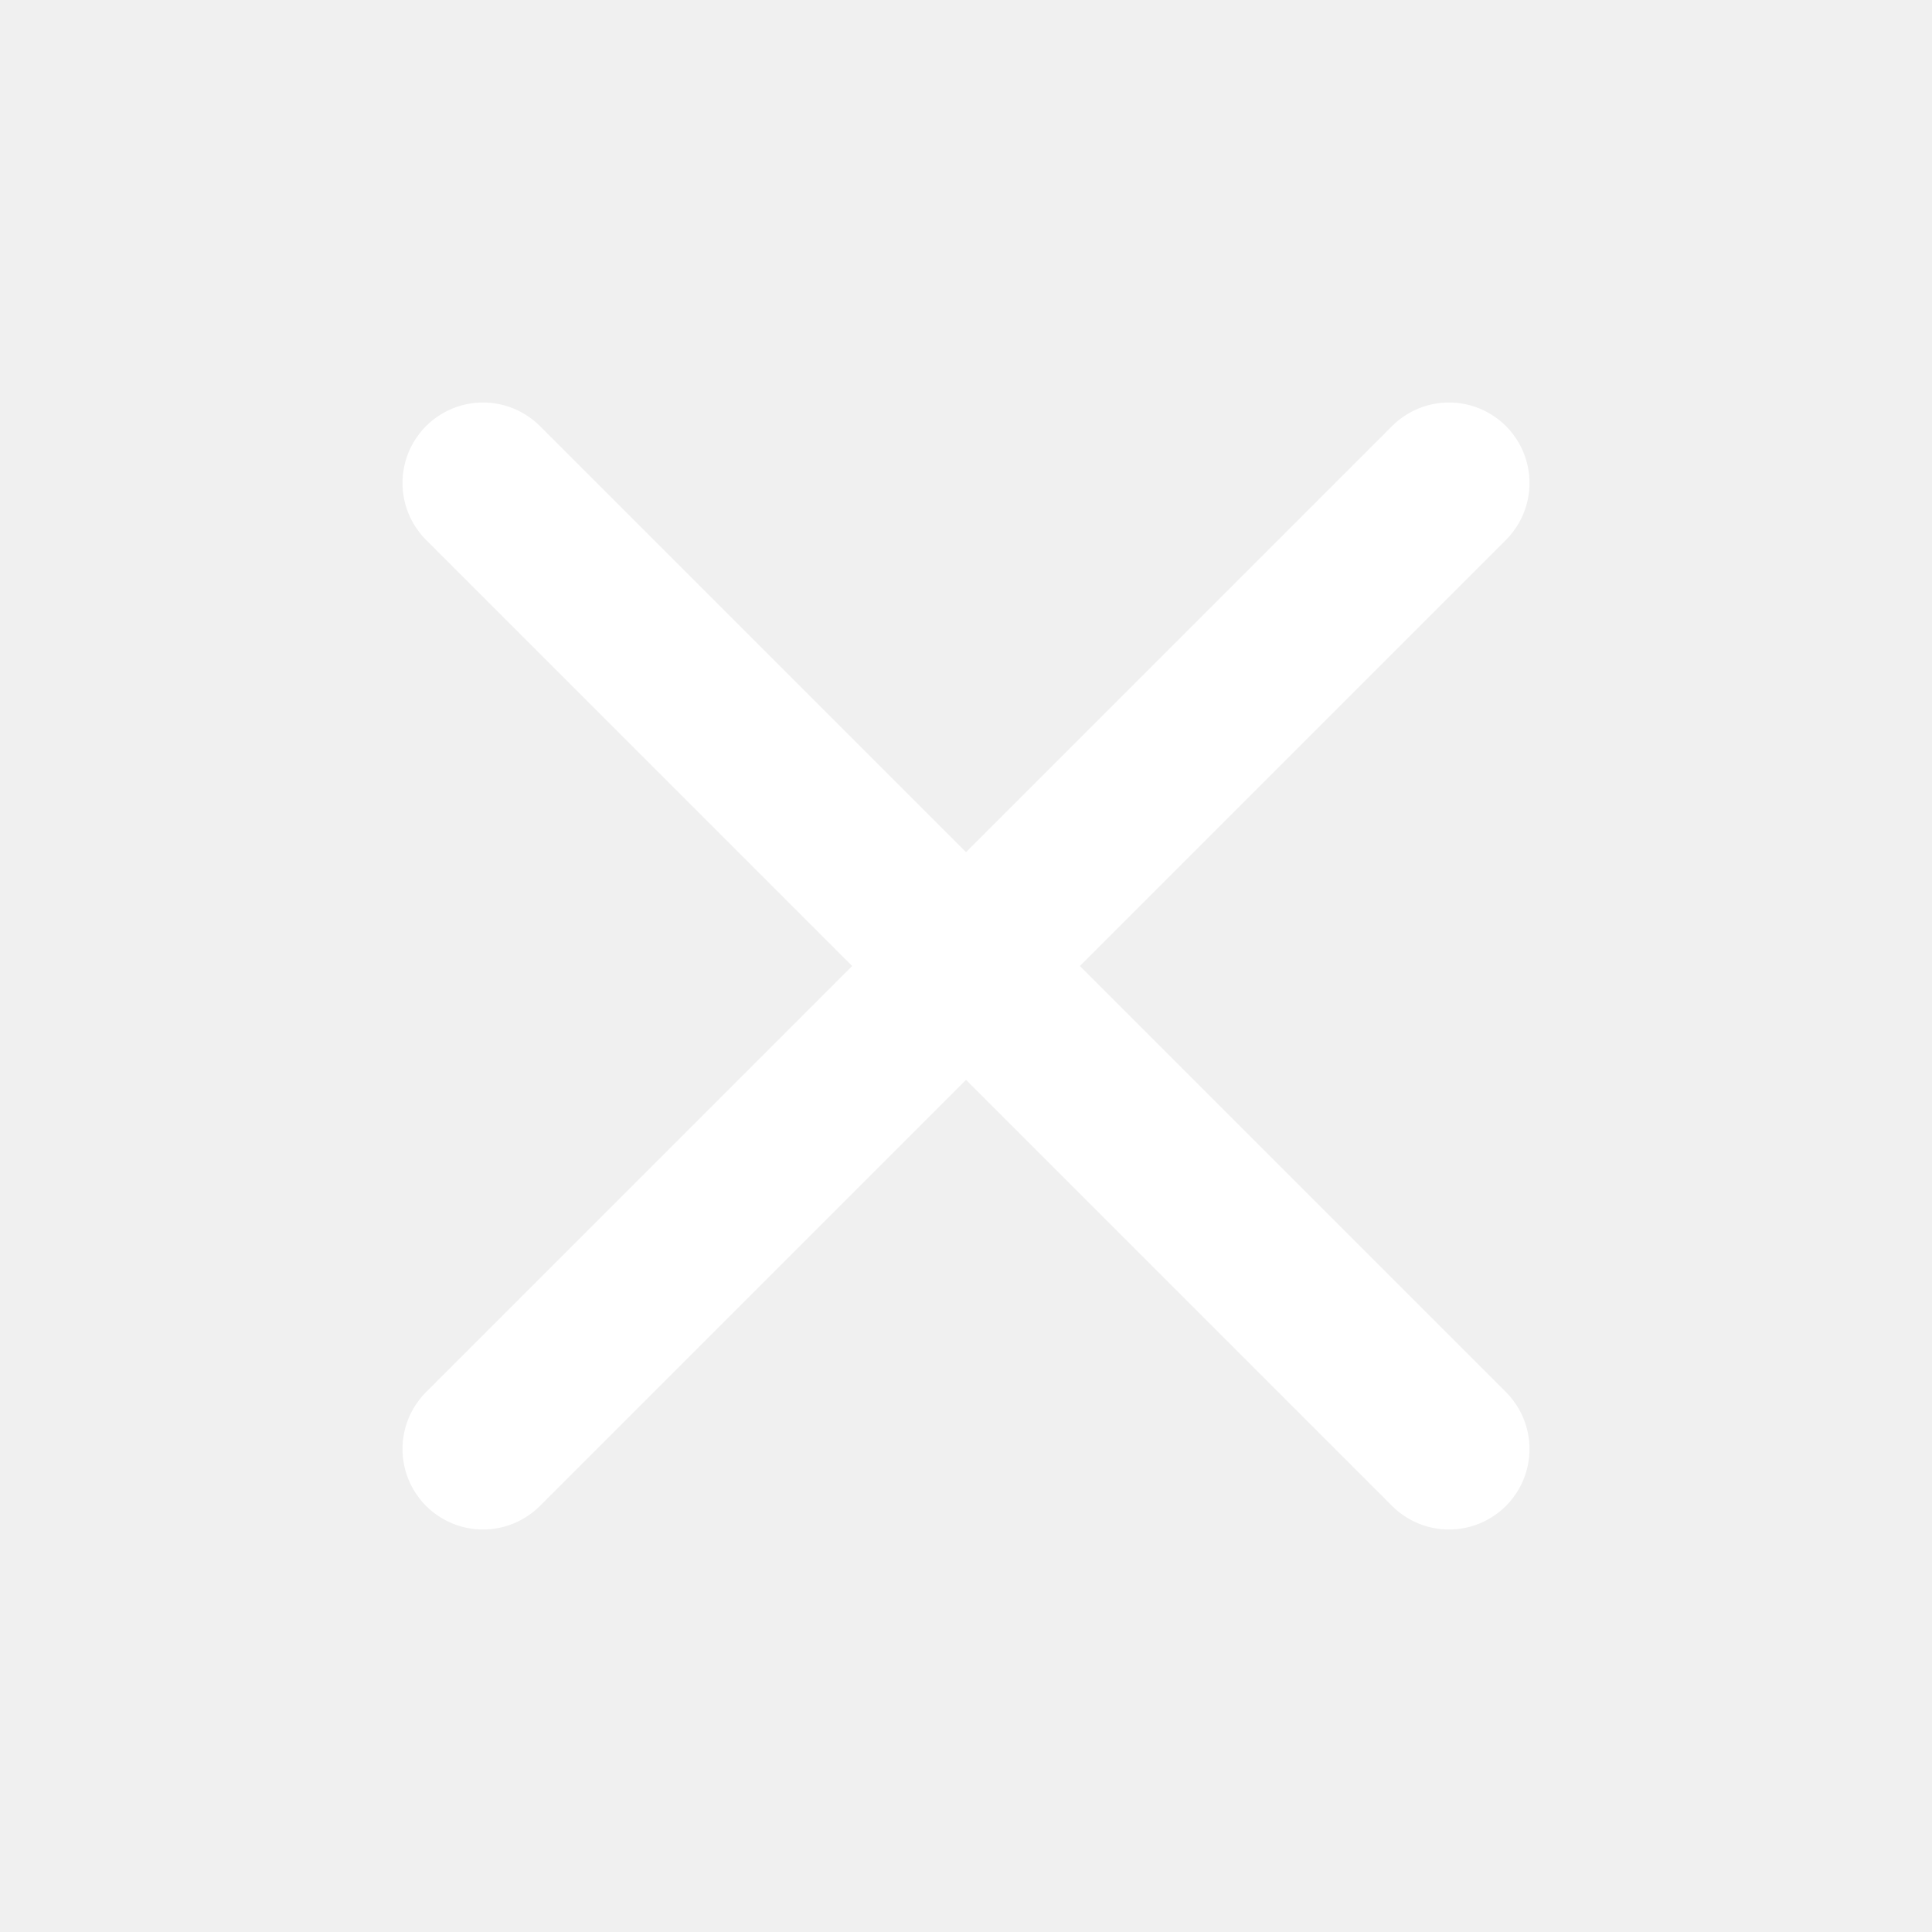
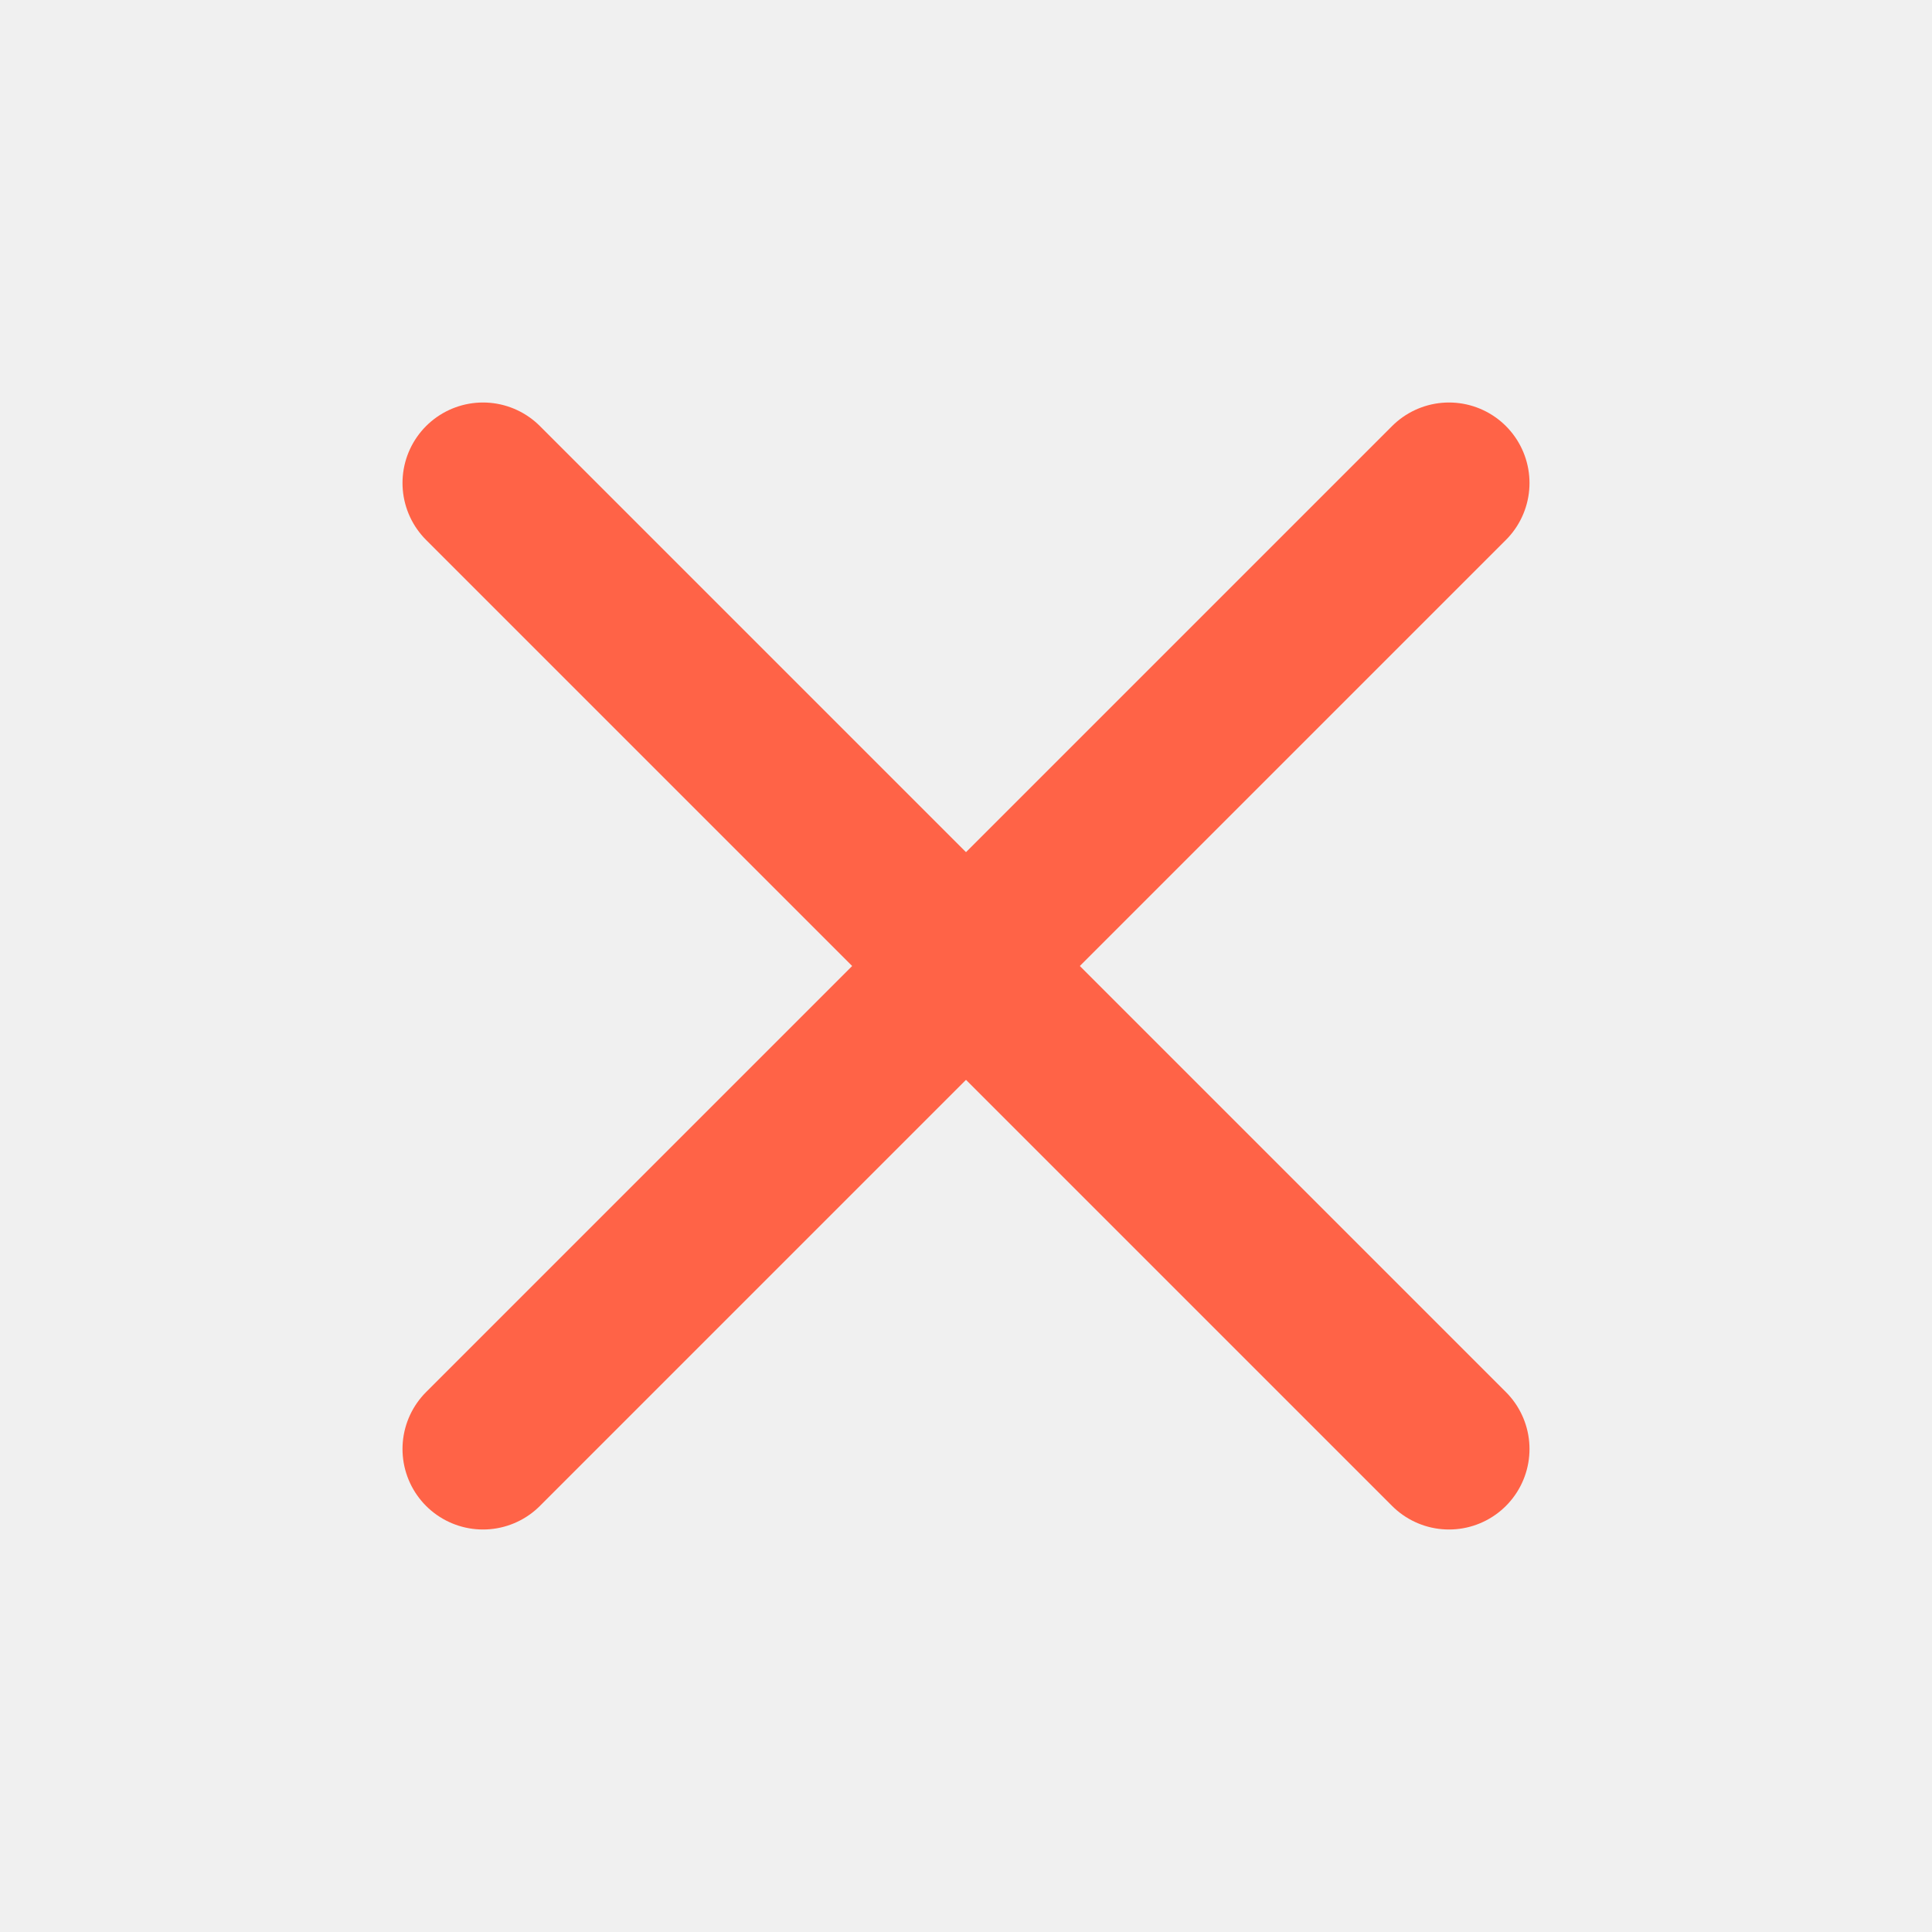
- <svg xmlns="http://www.w3.org/2000/svg" width="24" height="24" viewBox="0 0 24 24" fill="none" stroke="white" stroke-width="2" stroke-linecap="round" stroke-linejoin="round" class="feather feather-x">
+ <svg xmlns="http://www.w3.org/2000/svg" width="24" height="24" viewBox="0 0 24 24" fill="none" stroke="tomato" stroke-width="2" stroke-linecap="round" stroke-linejoin="round" class="feather feather-x">
  <line x1="18" y1="6" x2="6" y2="18" />
  <line x1="6" y1="6" x2="18" y2="18" />
</svg>
